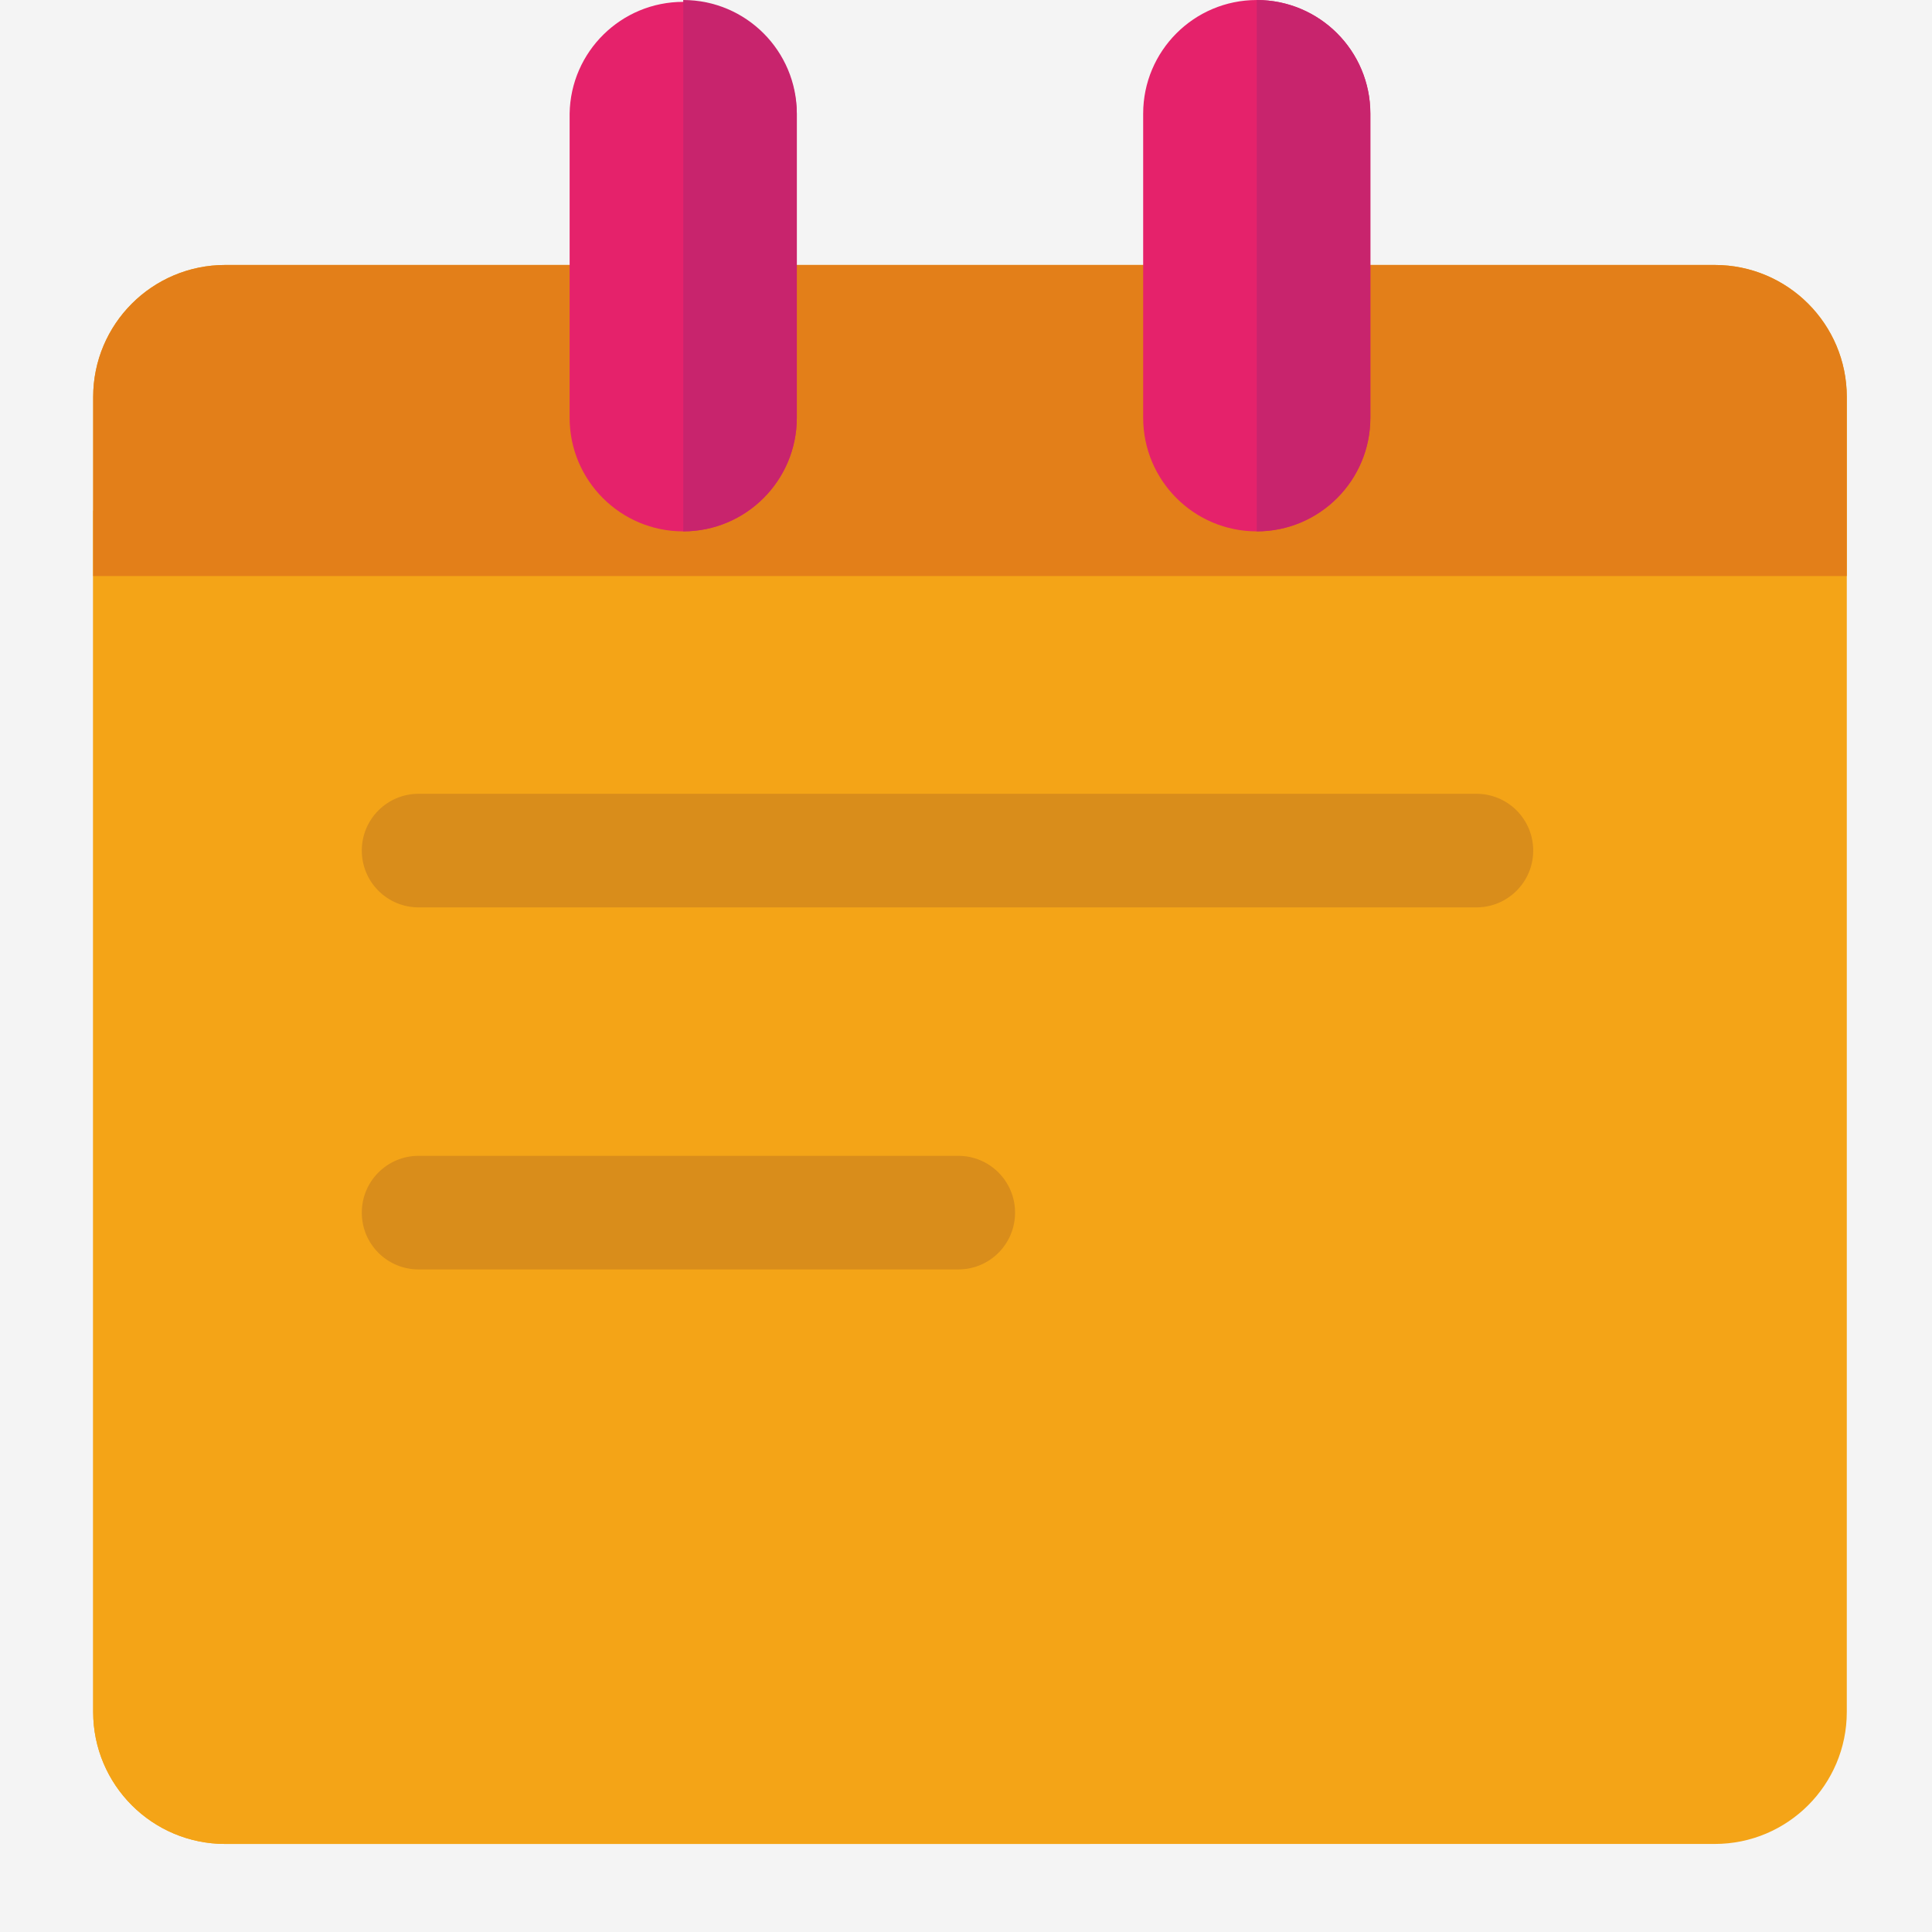
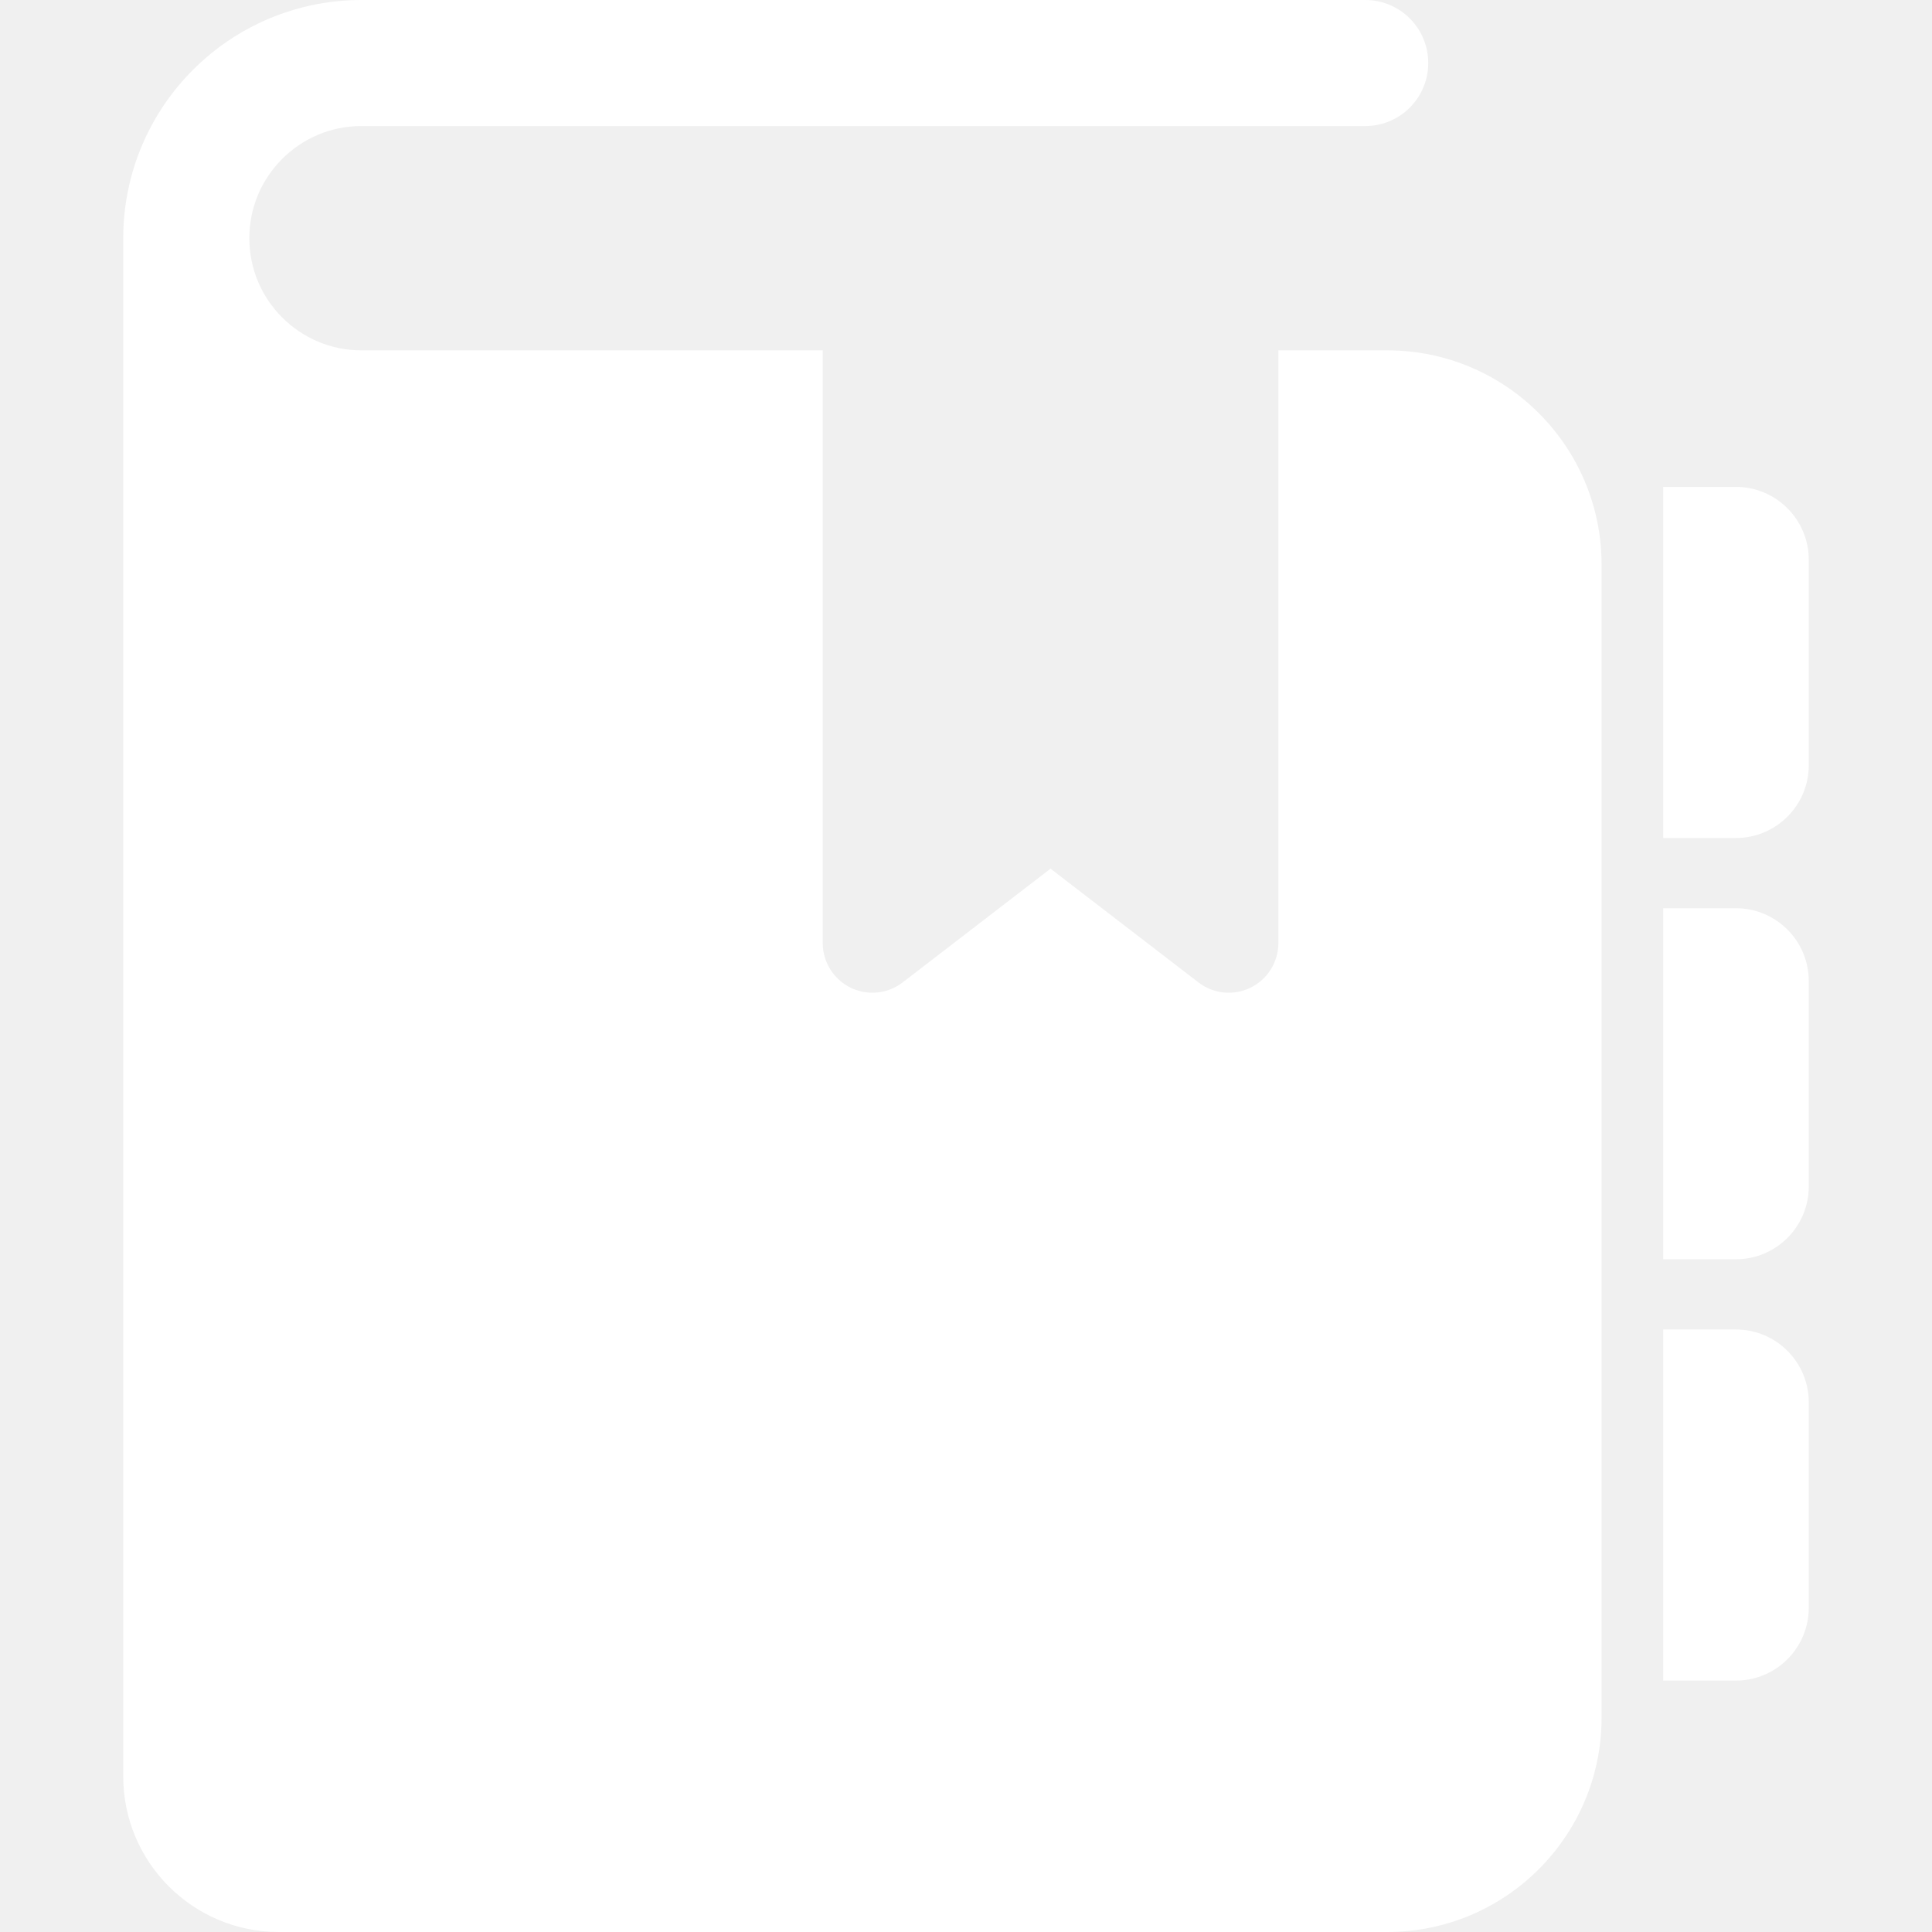
- <svg xmlns="http://www.w3.org/2000/svg" width="800px" height="800px" viewBox="0 0 1024 1024" class="icon" version="1.1">
-   <path d="M0 0.008h1024v1023.984H0z" fill="#F4F4F4" />
-   <path d="M978.84 907.376a69.976 69.976 0 0 1-69.968 69.96h-789.52a69.976 69.976 0 0 1-69.968-69.96V210.408a69.984 69.984 0 0 1 69.968-69.968h789.52a69.984 69.984 0 0 1 69.968 69.968v696.968z" fill="#F4A417" />
-   <path d="M49.384 270.616v636.76a69.976 69.976 0 0 0 69.968 69.96h458.392c76.84-184.088 280.688-706.72 280.688-706.72H49.384z" fill="#F4A417" />
-   <path d="M49.384 305.304V210.408a69.984 69.984 0 0 1 69.968-69.968h789.52a69.984 69.984 0 0 1 69.968 69.968v94.896H49.384z" fill="#E37F19" />
-   <path d="M362.12 281.64a60.208 60.208 0 0 1-60.208-60.2V60.216a60.216 60.216 0 0 1 120.416 0v161.216a60.216 60.216 0 0 1-60.208 60.208zM666.112 281.64a60.232 60.232 0 0 1-60.208-60.2V60.216A60.24 60.24 0 0 1 666.112 0.008c33.28 0 60.2 26.96 60.2 60.208v161.216a60.184 60.184 0 0 1-60.2 60.208z" fill="#E5226B" />
-   <path d="M362.12 0.008a60.216 60.216 0 0 1 60.208 60.208v161.216a60.208 60.208 0 0 1-60.208 60.2M666.112 0.008c33.28 0 60.2 26.96 60.2 60.208v161.216a60.176 60.176 0 0 1-60.2 60.2" fill="#C8246D" />
-   <path d="M782.52 480.928H221.864a30.08 30.08 0 0 1-30.104-30.104 30.08 30.08 0 0 1 30.104-30.104h560.664a30.08 30.08 0 0 1 30.104 30.104 30.096 30.096 0 0 1-30.112 30.104zM507.904 672.832H221.864c-16.64 0-30.104-13.464-30.104-30.104s13.464-30.112 30.104-30.112h286.04c16.64 0 30.104 13.472 30.104 30.112s-13.464 30.104-30.104 30.104z" fill="#D98D1B" />
+ <svg xmlns="http://www.w3.org/2000/svg" version="1.1" id="_x32_" width="800px" height="800px" viewBox="0 0 512 512" xml:space="preserve" fill="#000000">
+   <g id="SVGRepo_bgCarrier" stroke-width="0" />
+   <g id="SVGRepo_tracerCarrier" stroke-linecap="round" stroke-linejoin="round" />
+   <g id="SVGRepo_iconCarrier">
+     <style type="text/css">  .st0{fill:#ffffff;}  </style>
+     <g>
+       <path class="st0" d="M460.031,129.031h-19.266v93.047h19.266c10.656,0,19.313-8.641,19.313-19.297v-54.438 C479.344,137.688,470.688,129.031,460.031,129.031z" />
+       <path class="st0" d="M460.031,352.328h-19.266v93.047h19.266c10.656,0,19.313-8.656,19.313-19.313v-54.438 C479.344,360.969,470.688,352.328,460.031,352.328z" />
+       <path class="st0" d="M460.031,240.688h-19.266v93.031h19.266c10.656,0,19.313-8.641,19.313-19.297v-54.438 C479.344,249.344,470.688,240.688,460.031,240.688z" />
+       <path class="st0" d="M367.594,92.844h-28.813v157.063c0,5.031-2.844,9.594-7.344,11.828c-4.5,2.203-9.875,1.672-13.844-1.391 l-39.188-30.141l-39.188,30.141c-3.969,3.063-9.328,3.594-13.828,1.391c-4.5-2.234-7.359-6.797-7.359-11.828V92.844H95.781 c-8.25,0-15.578-3.313-21-8.703c-5.406-5.453-8.703-12.766-8.703-21.016s3.297-15.578,8.703-21.016 c5.422-5.391,12.75-8.703,21-8.703h266.031c9.219,0,16.688-7.469,16.688-16.703S371.031,0,361.813,0H95.781 c-17.375,0-33.25,7.094-44.625,18.5c-11.406,11.359-18.5,27.25-18.5,44.625V470.75c0,22.781,18.469,41.25,41.25,41.25h293.688 c31.406,0,56.844-25.438,56.844-56.813V149.656C424.438,118.281,399,92.844,367.594,92.844z" />
+     </g>
+   </g>
</svg>
